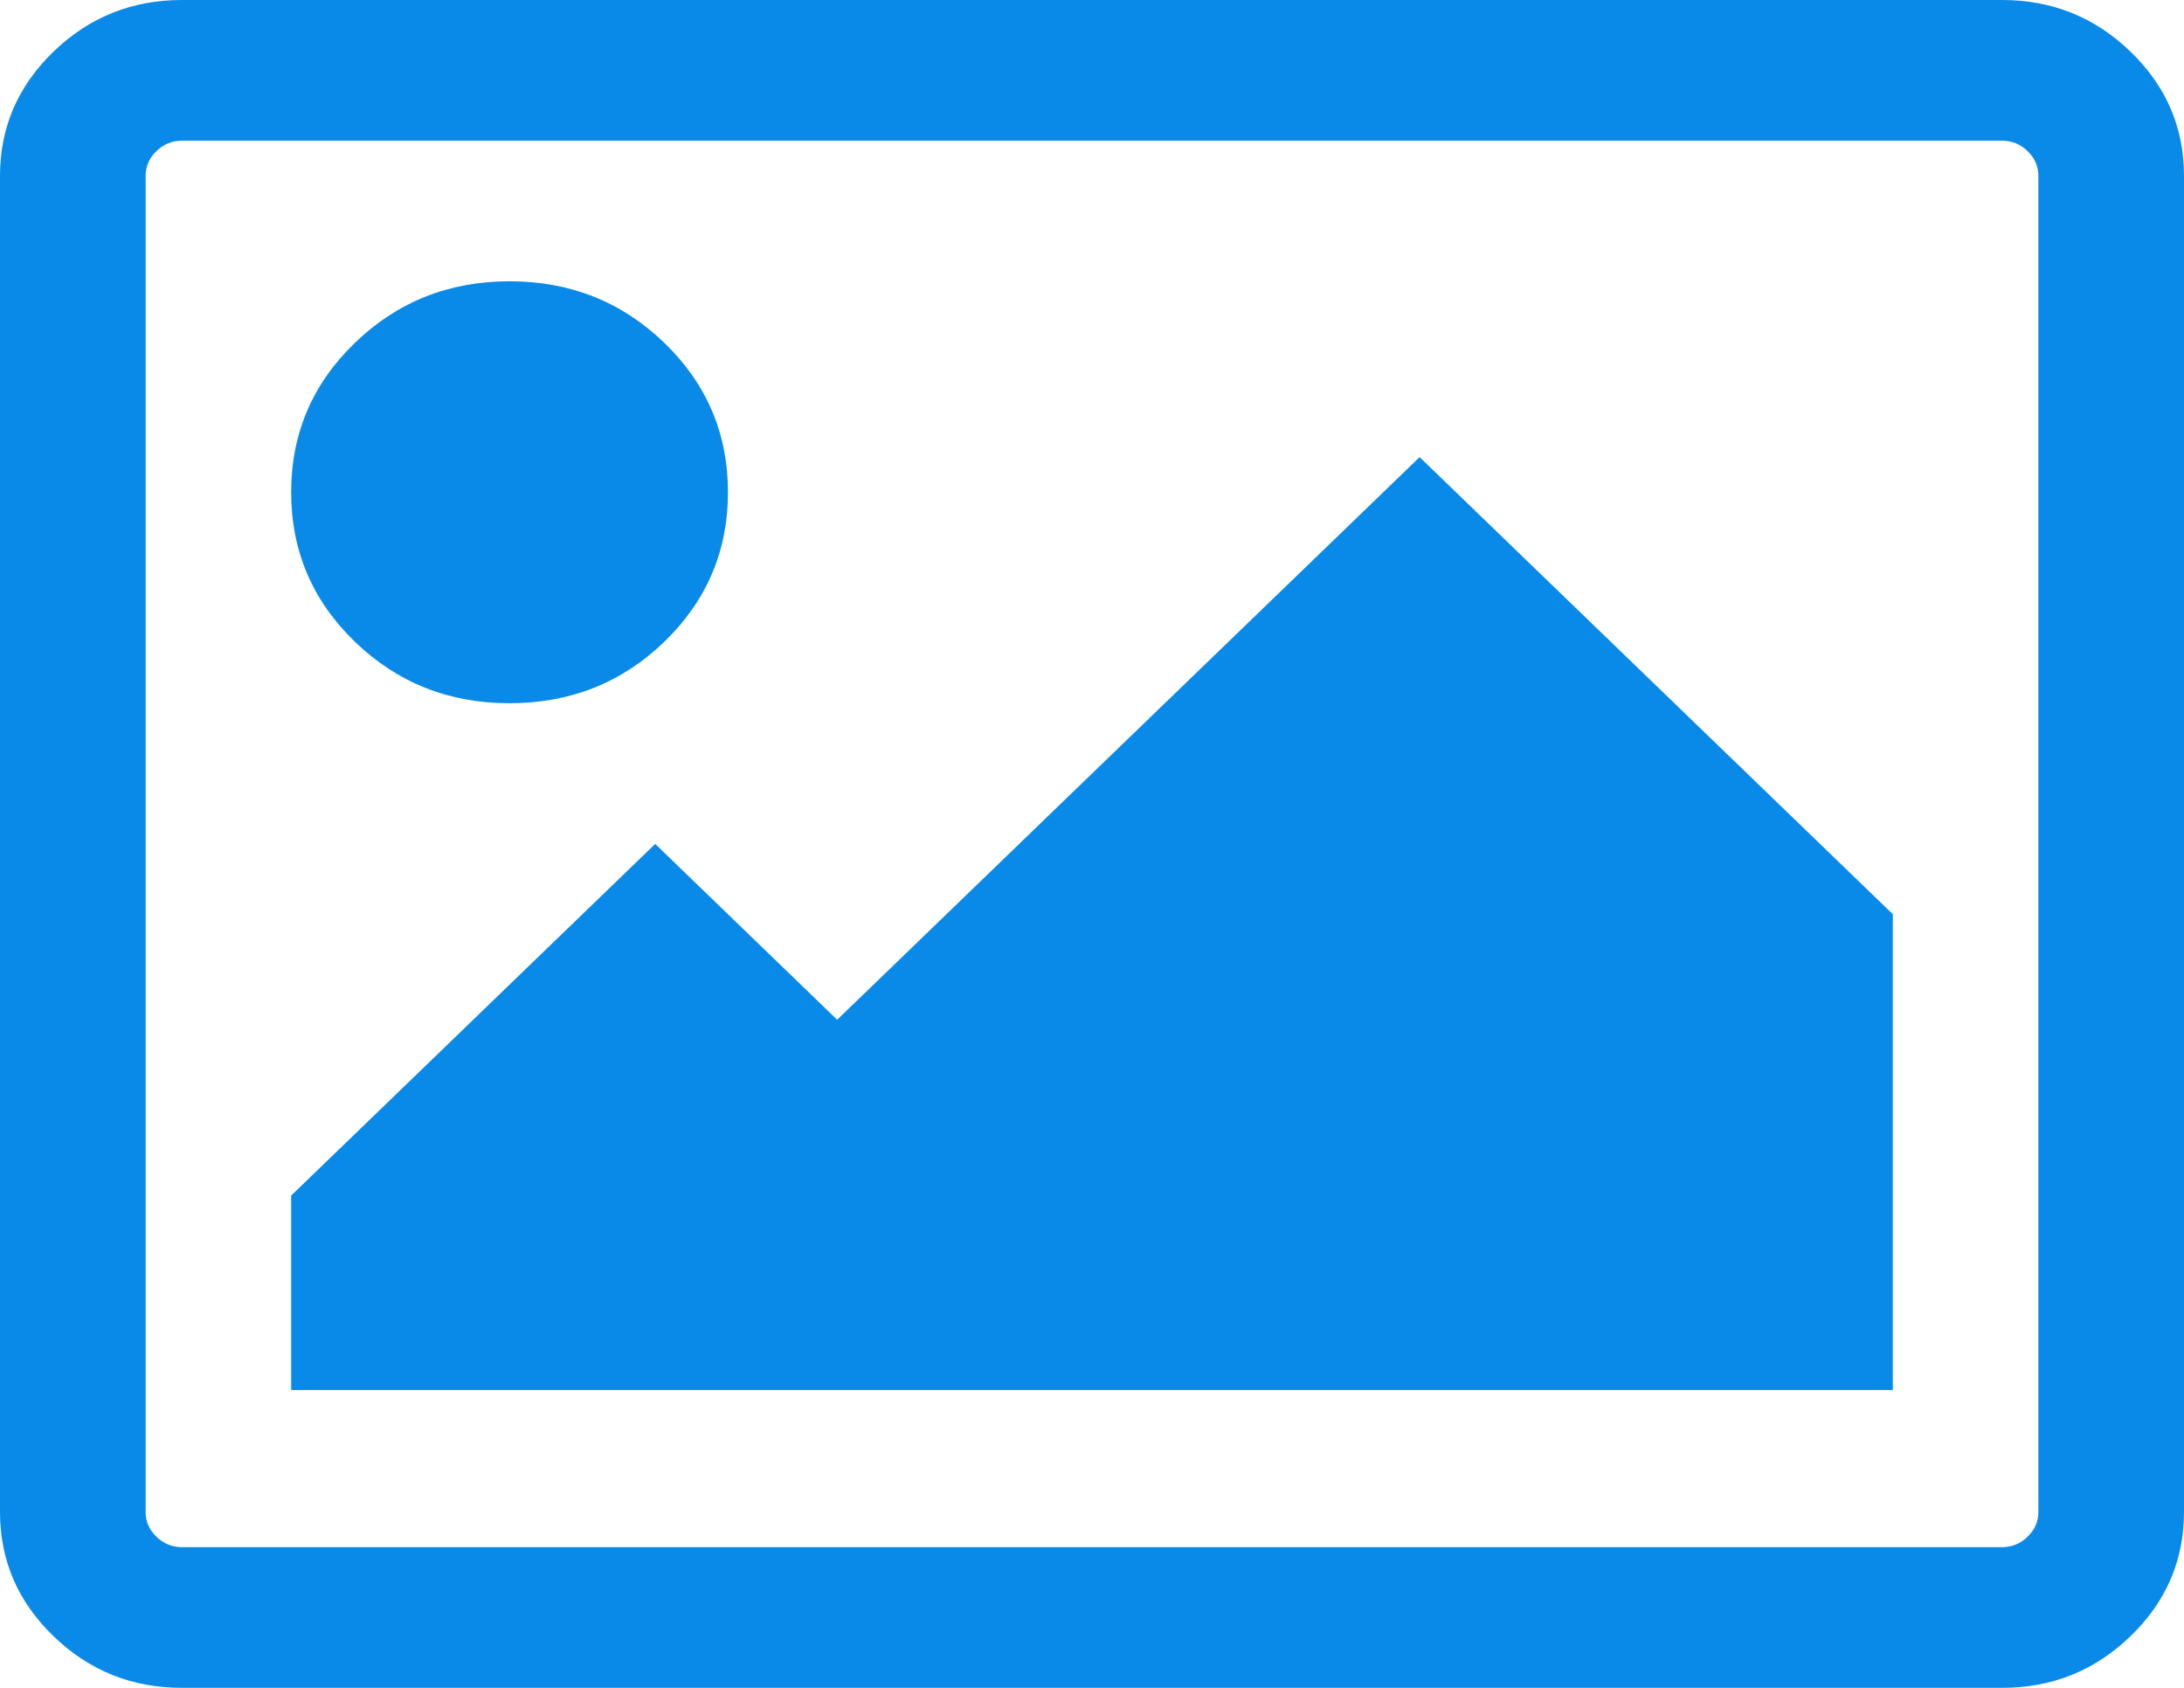
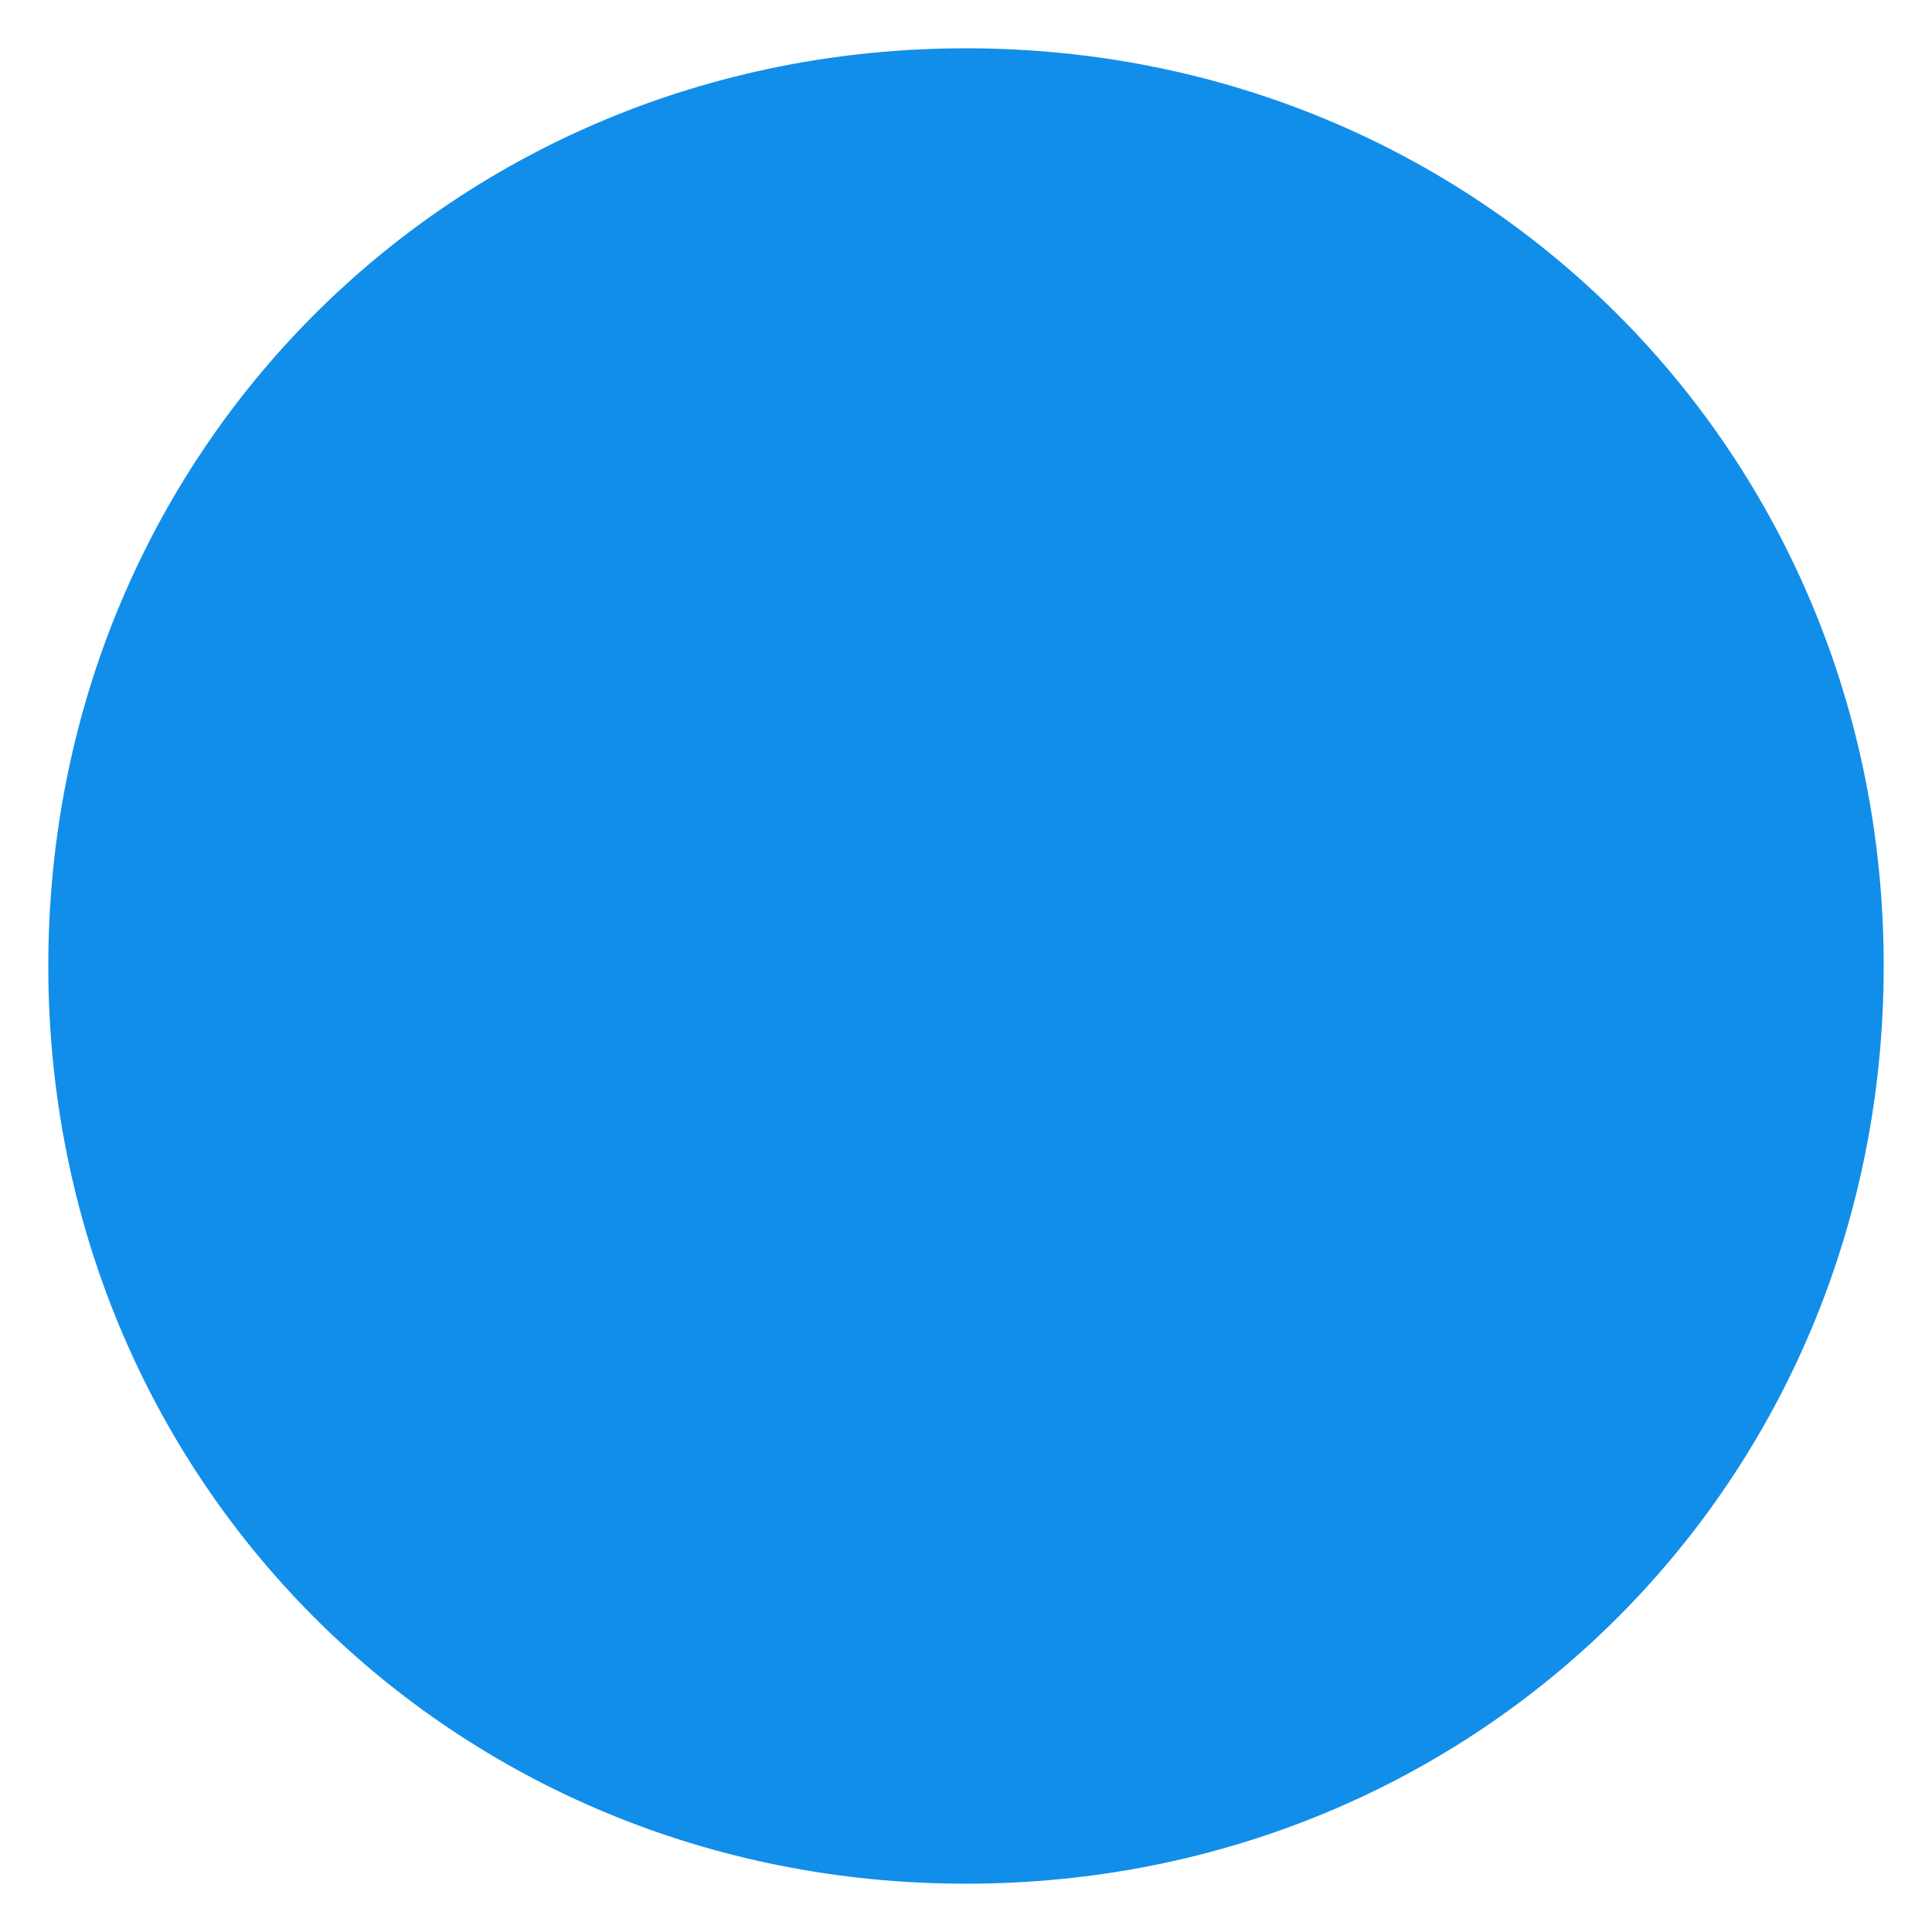
- <svg xmlns="http://www.w3.org/2000/svg" version="1.1" width="22px" height="17px">
-   <g transform="matrix(1 0 0 1 -478 -685 )">
-     <path d="M 6.692 3.453  C 7.119 3.866  7.333 4.368  7.333 4.958  C 7.333 5.549  7.119 6.05  6.692 6.464  C 6.264 6.877  5.744 7.083  5.133 7.083  C 4.522 7.083  4.003 6.877  3.575 6.464  C 3.147 6.05  2.933 5.549  2.933 4.958  C 2.933 4.368  3.147 3.866  3.575 3.453  C 4.003 3.04  4.522 2.833  5.133 2.833  C 5.744 2.833  6.264 3.04  6.692 3.453  Z M 14.3 4.604  L 19.067 9.208  L 19.067 14  L 2.933 14  L 2.933 12.042  L 6.6 8.5  L 8.433 10.271  L 14.3 4.604  Z M 20.424 1.522  C 20.352 1.452  20.266 1.417  20.167 1.417  L 1.833 1.417  C 1.734 1.417  1.648 1.452  1.576 1.522  C 1.503 1.592  1.467 1.675  1.467 1.771  L 1.467 15.229  C 1.467 15.325  1.503 15.408  1.576 15.478  C 1.648 15.548  1.734 15.583  1.833 15.583  L 20.167 15.583  C 20.266 15.583  20.352 15.548  20.424 15.478  C 20.497 15.408  20.533 15.325  20.533 15.229  L 20.533 1.771  C 20.533 1.675  20.497 1.592  20.424 1.522  Z M 21.461 0.52  C 21.82 0.867  22 1.284  22 1.771  L 22 15.229  C 22 15.716  21.82 16.133  21.461 16.48  C 21.102 16.827  20.671 17  20.167 17  L 1.833 17  C 1.329 17  0.898 16.827  0.539 16.48  C 0.18 16.133  0 15.716  0 15.229  L 0 1.771  C 0 1.284  0.18 0.867  0.539 0.52  C 0.898 0.173  1.329 0  1.833 0  L 20.167 0  C 20.671 0  21.102 0.173  21.461 0.52  Z " fill-rule="nonzero" fill="#098ae8" stroke="none" transform="matrix(1 0 0 1 478 685 )" />
+ <svg xmlns="http://www.w3.org/2000/svg" version="1.1" width="20px" height="20px">
+   <g transform="matrix(1 0 0 1 -518 -663 )">
+     <path d="M 528 663.5  C 533.32 663.5  537.5 667.68  537.5 673  C 537.5 678.32  533.32 682.5  528 682.5  C 522.68 682.5  518.5 678.32  518.5 673  C 518.5 667.68  522.68 663.5  528 663.5  Z " fill-rule="nonzero" fill="#118ee9" stroke="none" />
  </g>
</svg>
